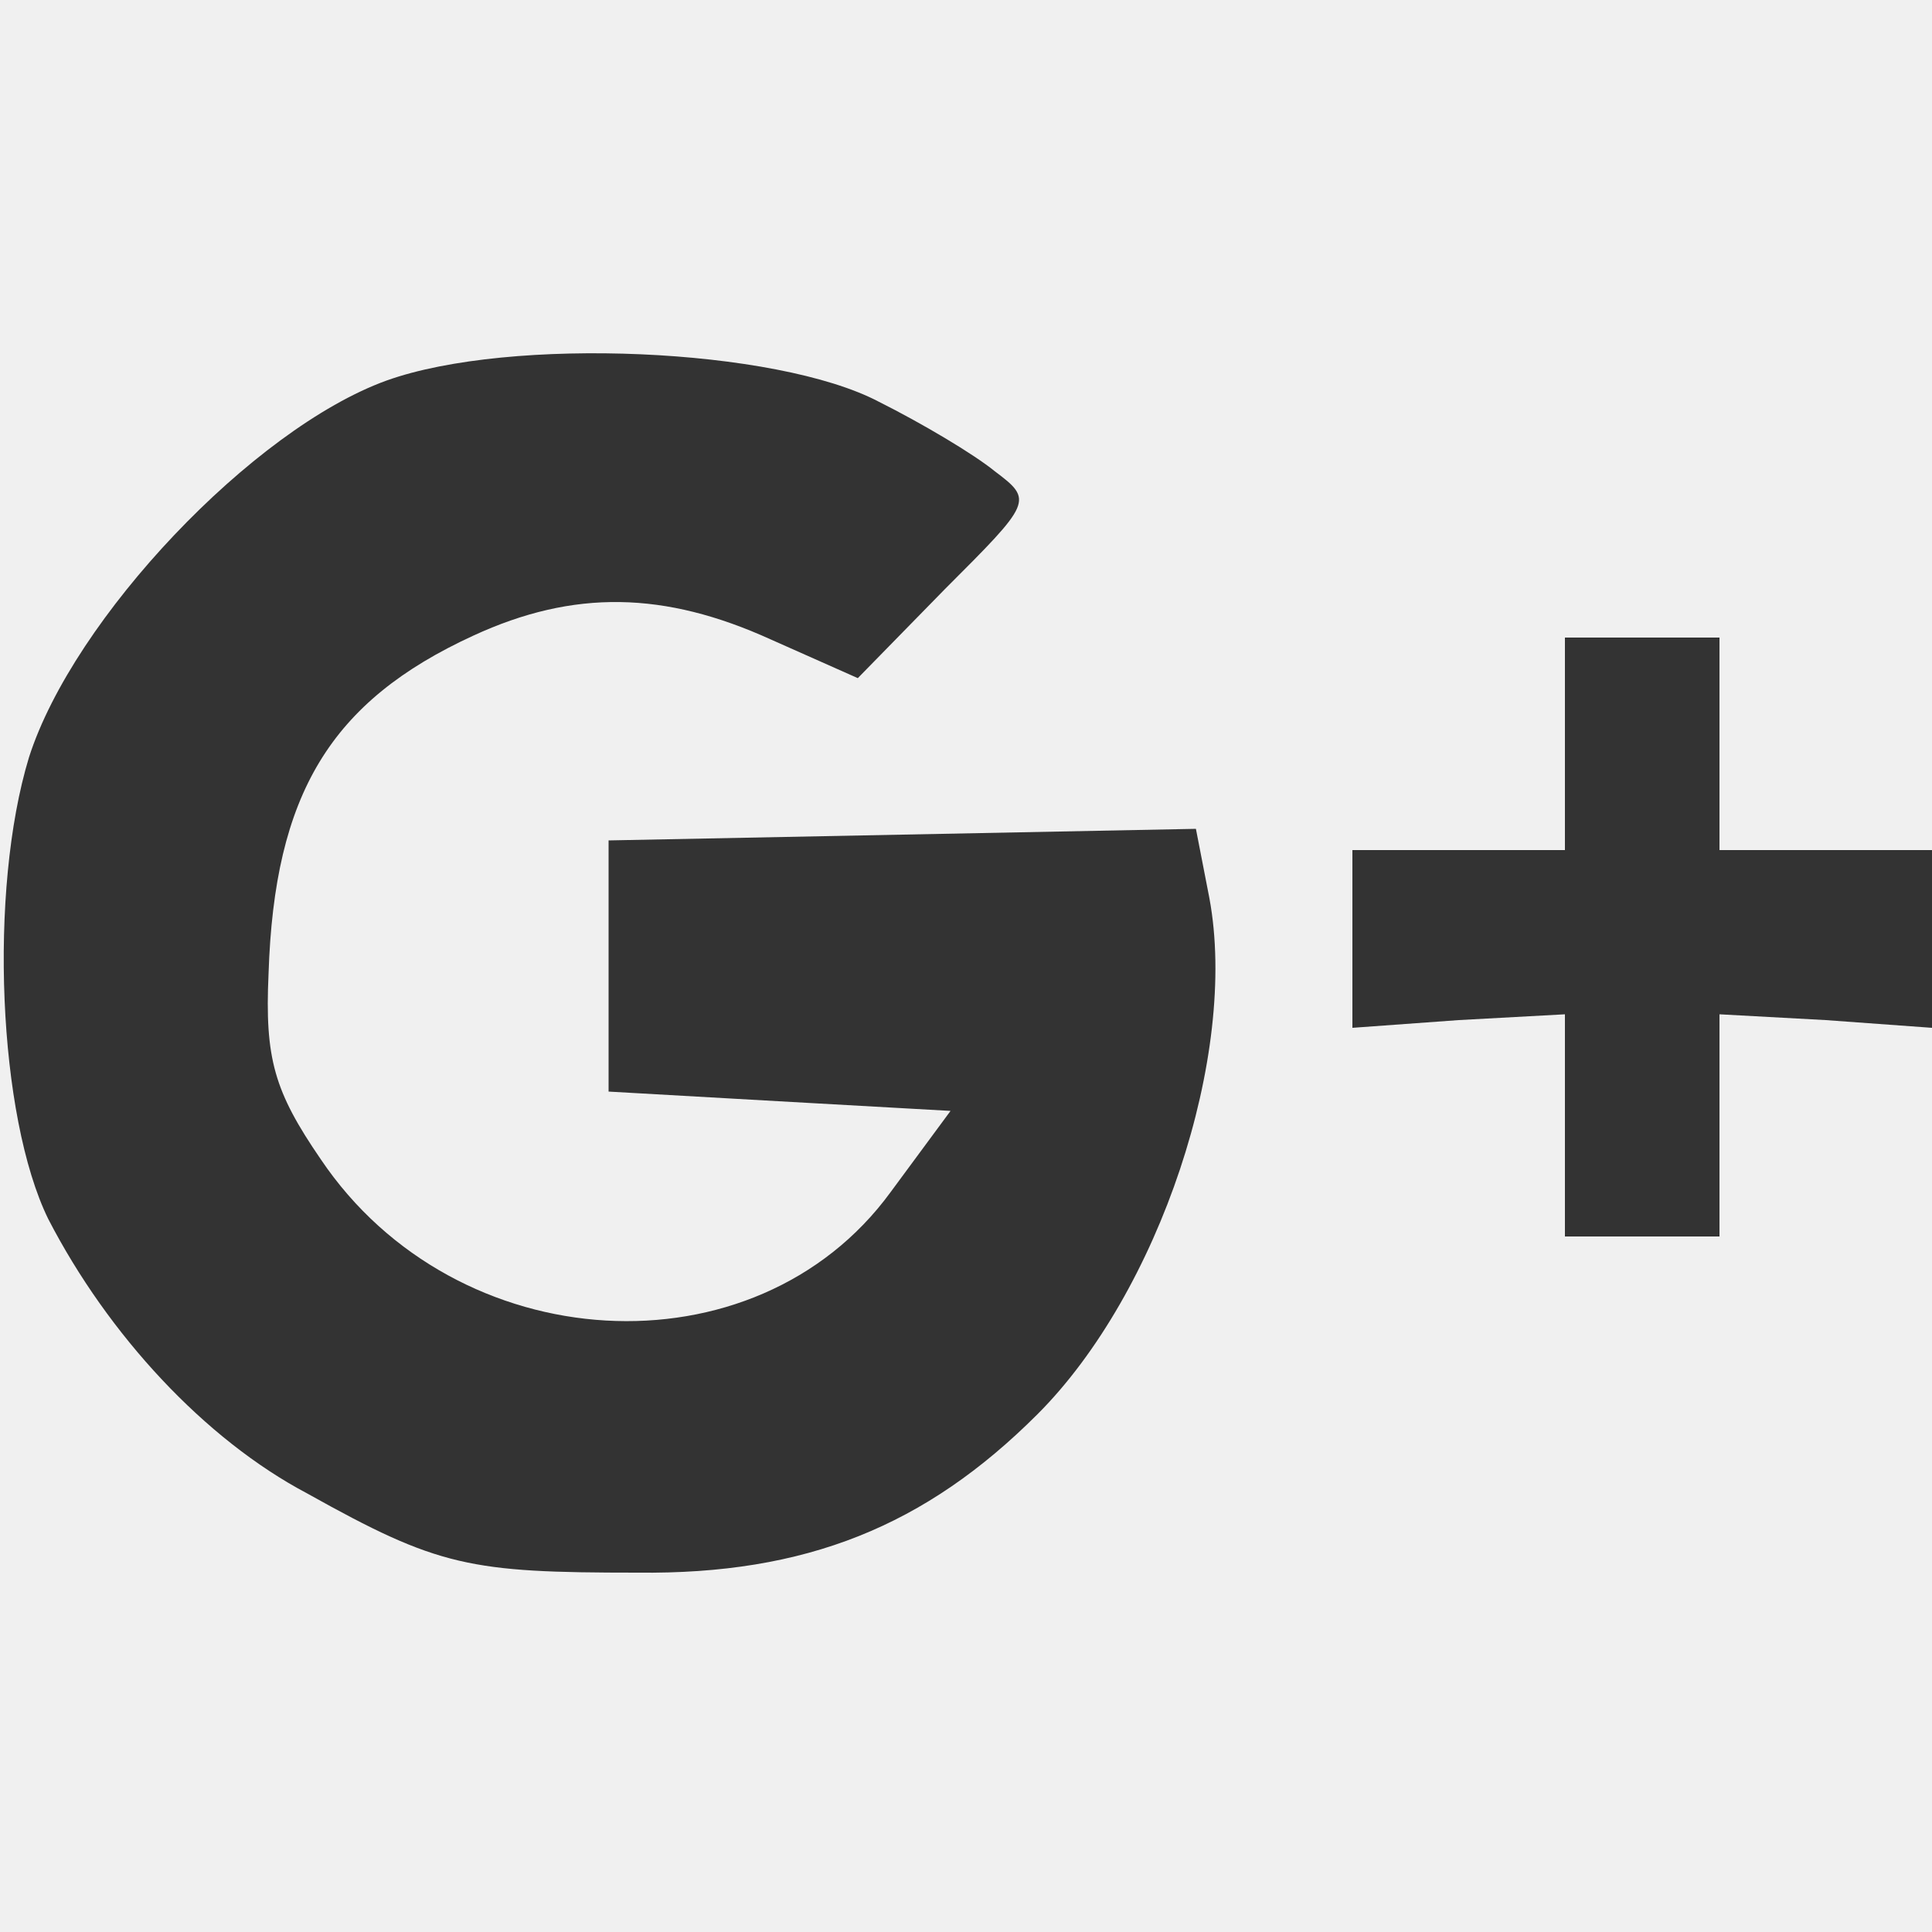
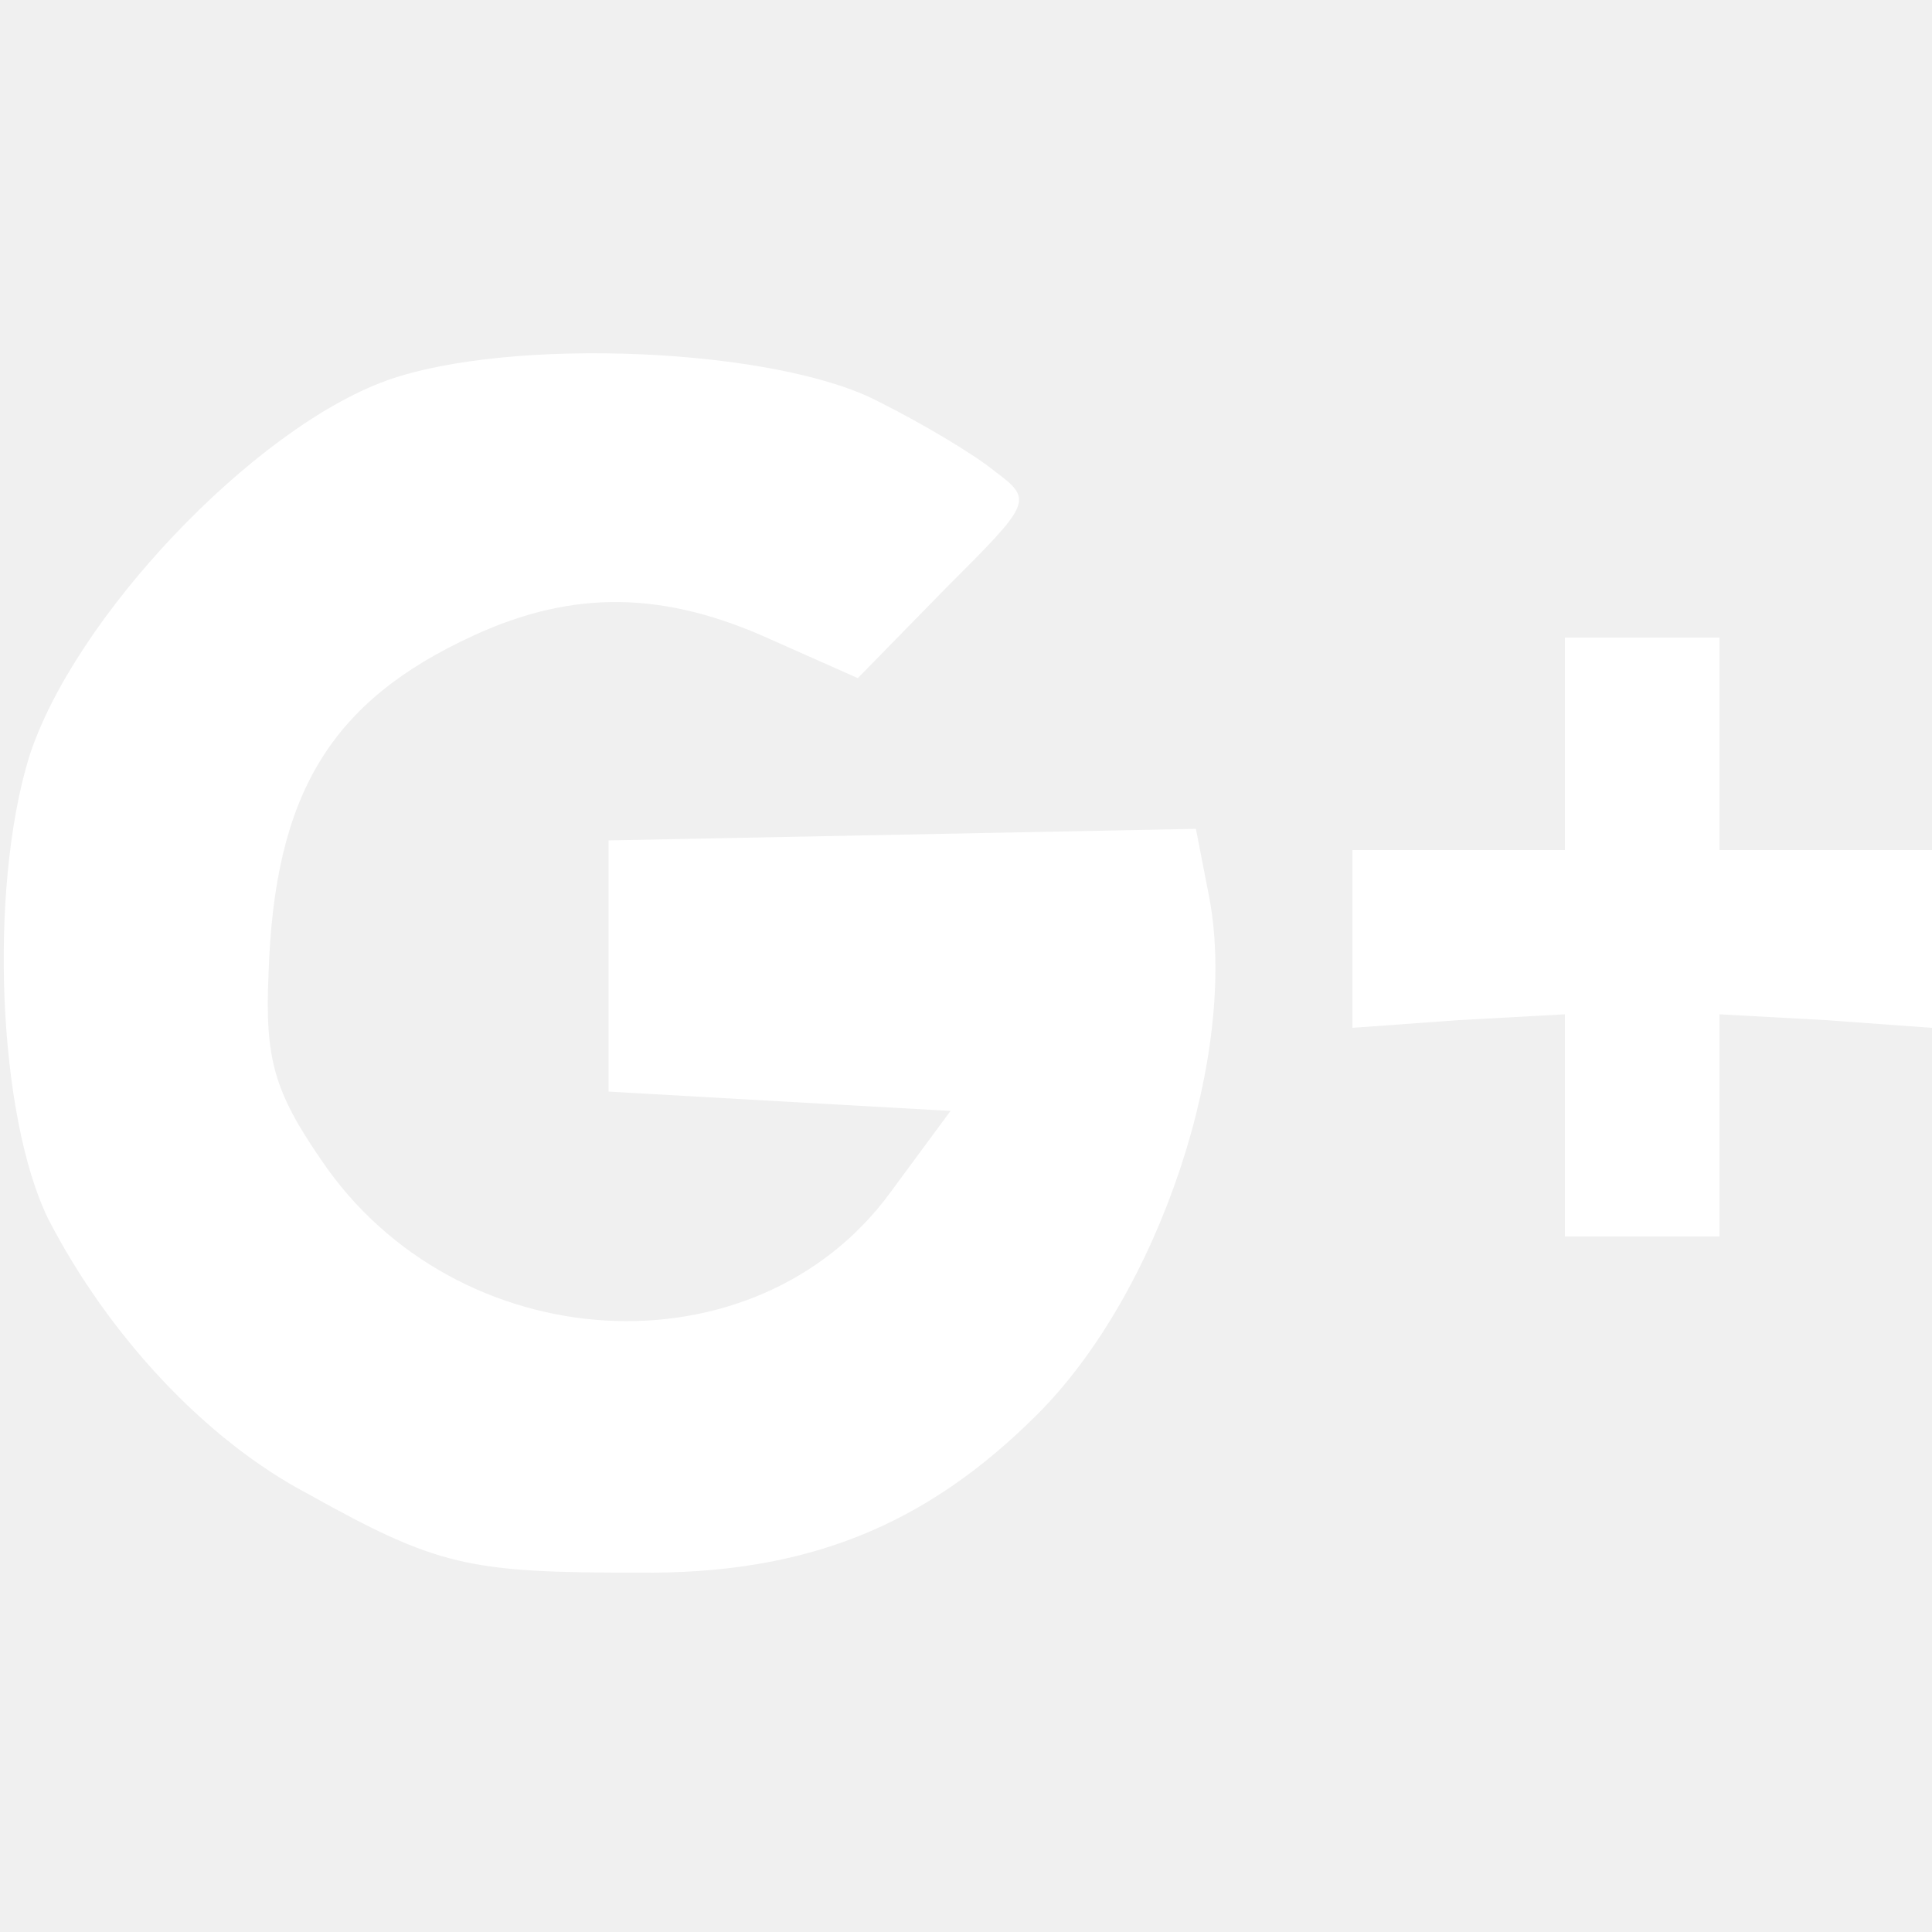
<svg xmlns="http://www.w3.org/2000/svg" viewBox="0 0 100 100">
-   <path fill="#333" transform="translate(0,100) scale(0.1,-0.1)" d="M200 803 c-69 -25 -162 -123 -185 -195 -21 -69 -16 -186 10 -239 31 -60 81 -114 134 -142 68 -38 84 -41 171 -41 87 -1 149 24 207 82 63 63 104 186 89 267 l-7 36 -152 -3 -152 -3 0 -65 0 -65 88 -5 89 -5 -31 -42 c-70 -96 -225 -87 -295 17 -24 35 -29 52 -27 96 3 93 32 141 106 175 52 24 99 23 154 -2 l45 -20 45 46 c45 45 46 46 26 61 -11 9 -38 25 -60 36 -53 28 -191 34 -255 11z" />
-   <path fill="#333" transform="translate(0,100) scale(0.1,-0.1)" d="M810 615 l0 -55 -55 0 -55 0 0 -46 0 -46 55 4 55 3 0 -57 0 -58 40 0 40 0 0 58 0 57 55 -3 55 -4 0 46 0 46 -55 0 -55 0 0 55 0 55 -40 0 -40 0 0 -55z" />
+   <path fill="white" transform="translate(0,100) scale(0.1,-0.1)" d="M200 803 c-69 -25 -162 -123 -185 -195 -21 -69 -16 -186 10 -239 31 -60 81 -114 134 -142 68 -38 84 -41 171 -41 87 -1 149 24 207 82 63 63 104 186 89 267 l-7 36 -152 -3 -152 -3 0 -65 0 -65 88 -5 89 -5 -31 -42 c-70 -96 -225 -87 -295 17 -24 35 -29 52 -27 96 3 93 32 141 106 175 52 24 99 23 154 -2 l45 -20 45 46 c45 45 46 46 26 61 -11 9 -38 25 -60 36 -53 28 -191 34 -255 11z" />
+   <path fill="white" transform="translate(0,100) scale(0.1,-0.1)" d="M810 615 l0 -55 -55 0 -55 0 0 -46 0 -46 55 4 55 3 0 -57 0 -58 40 0 40 0 0 58 0 57 55 -3 55 -4 0 46 0 46 -55 0 -55 0 0 55 0 55 -40 0 -40 0 0 -55z" />
</svg>
